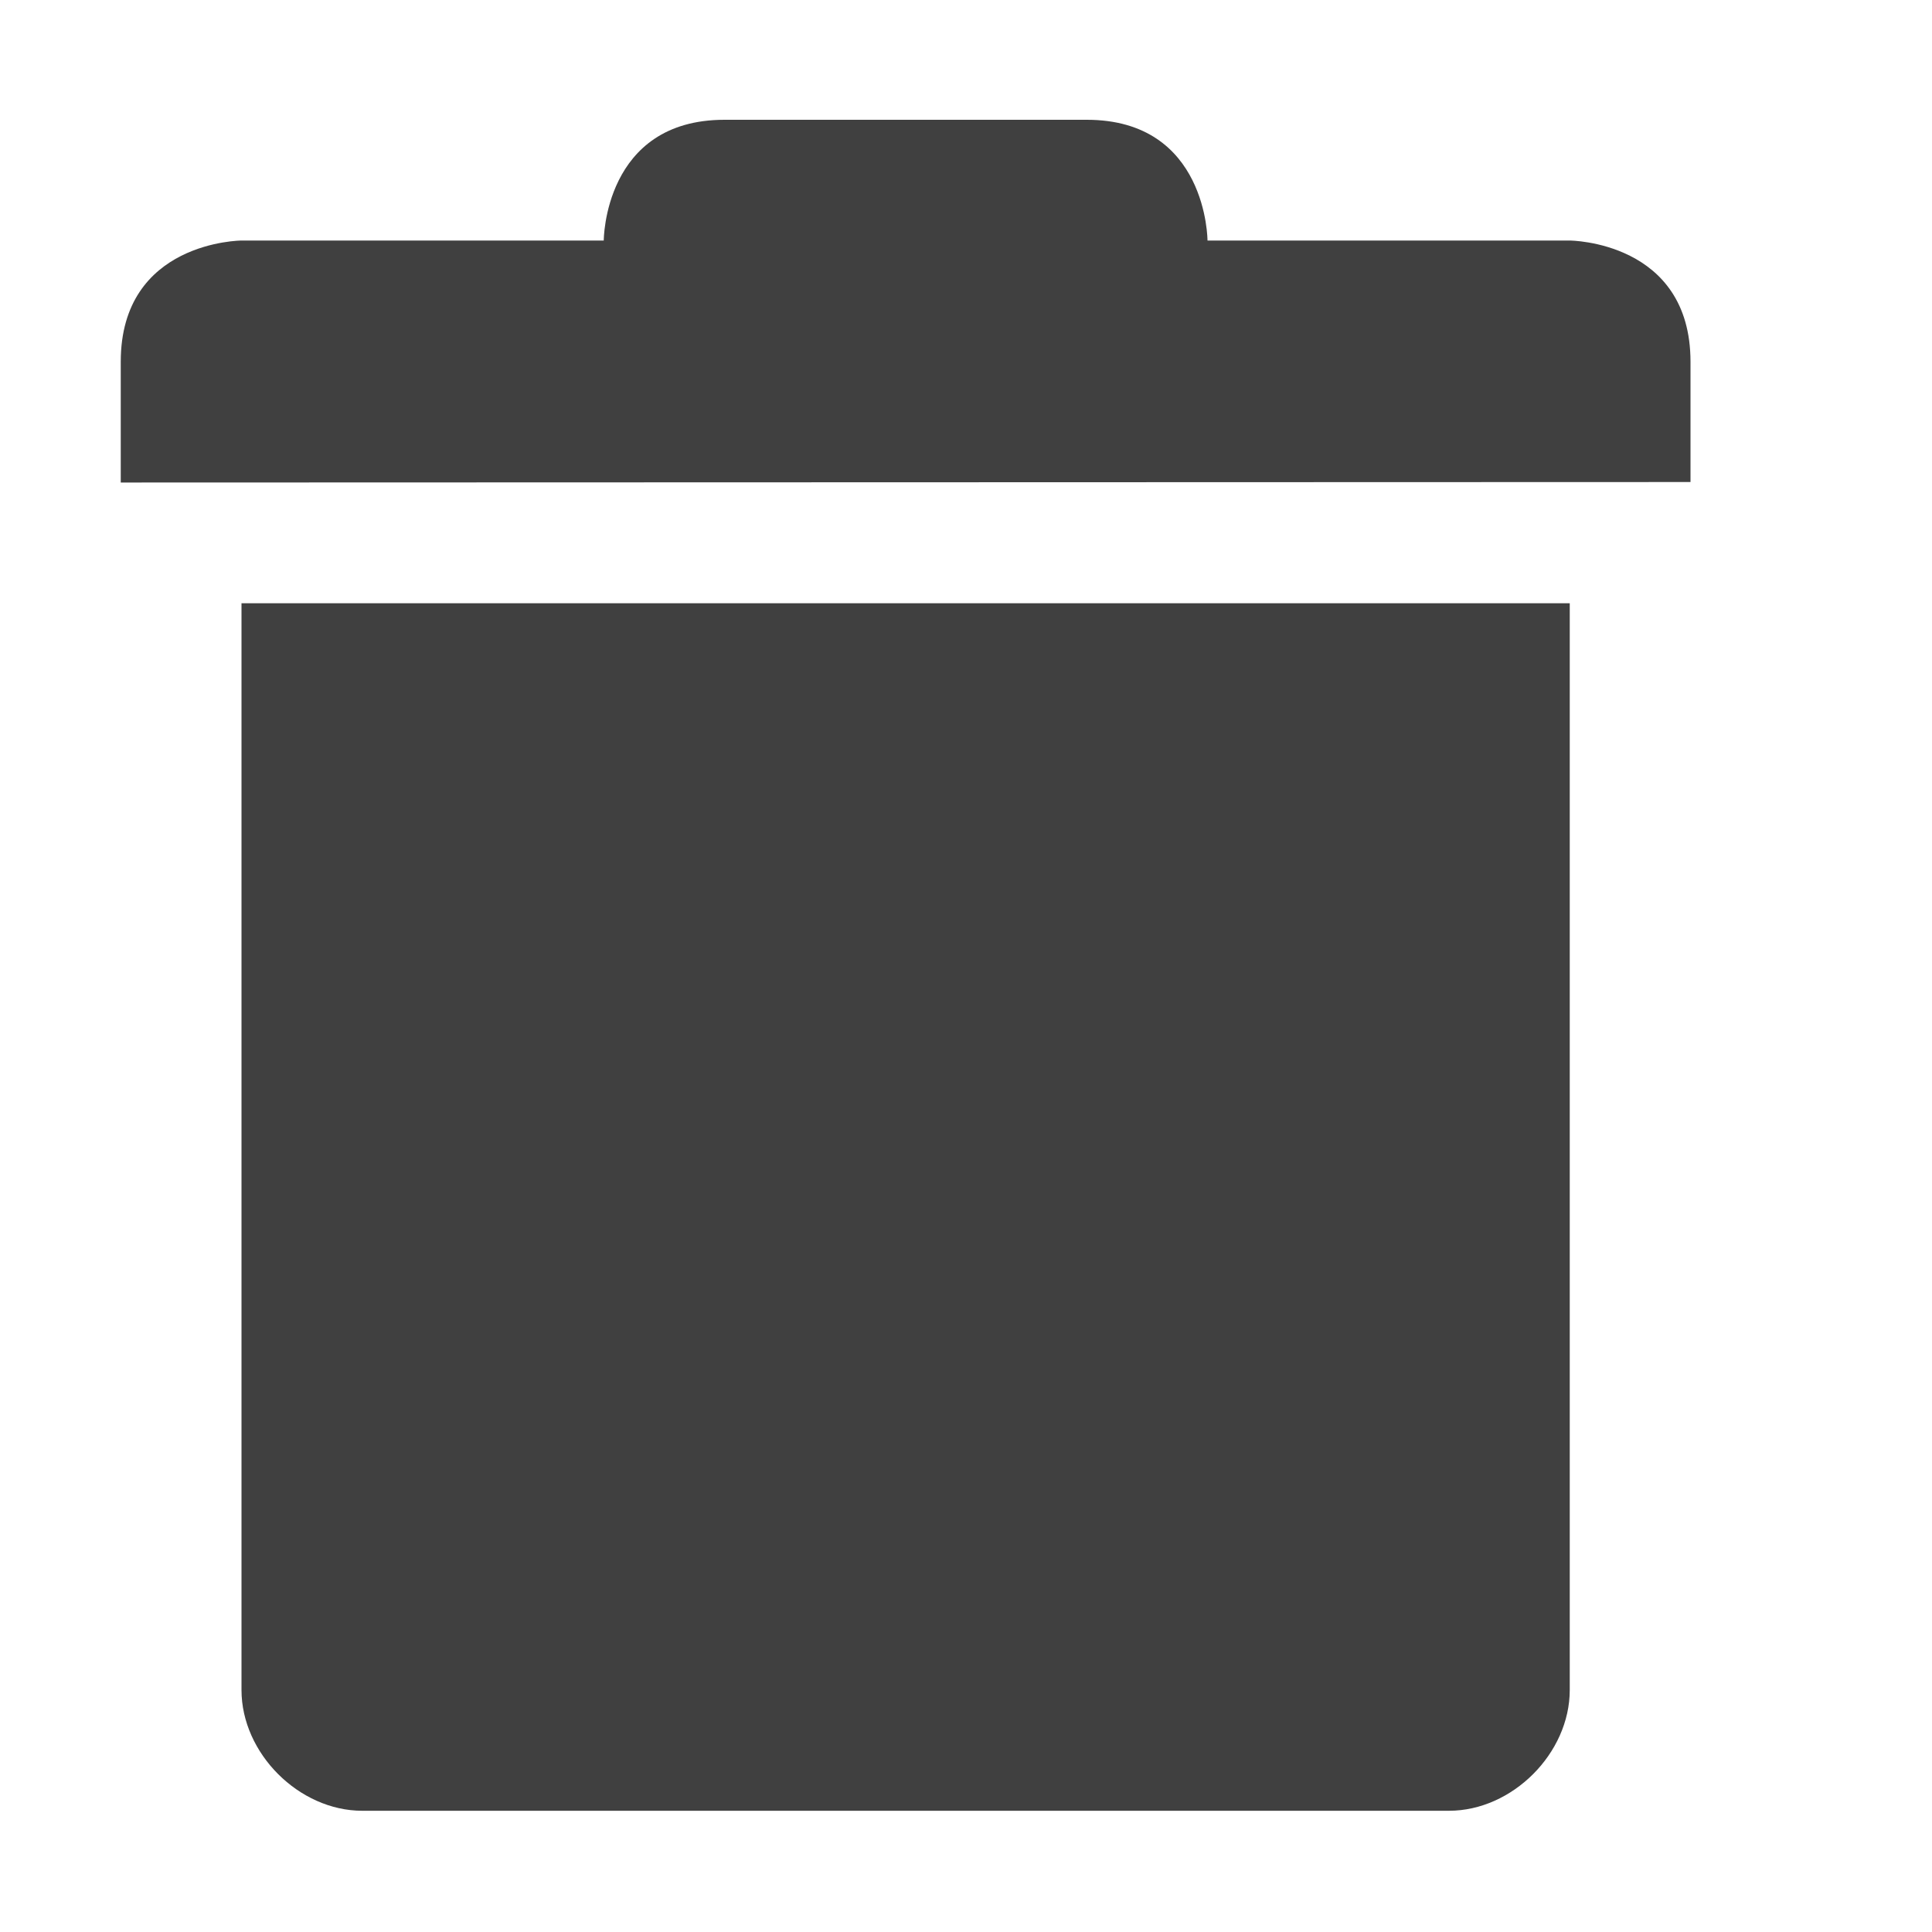
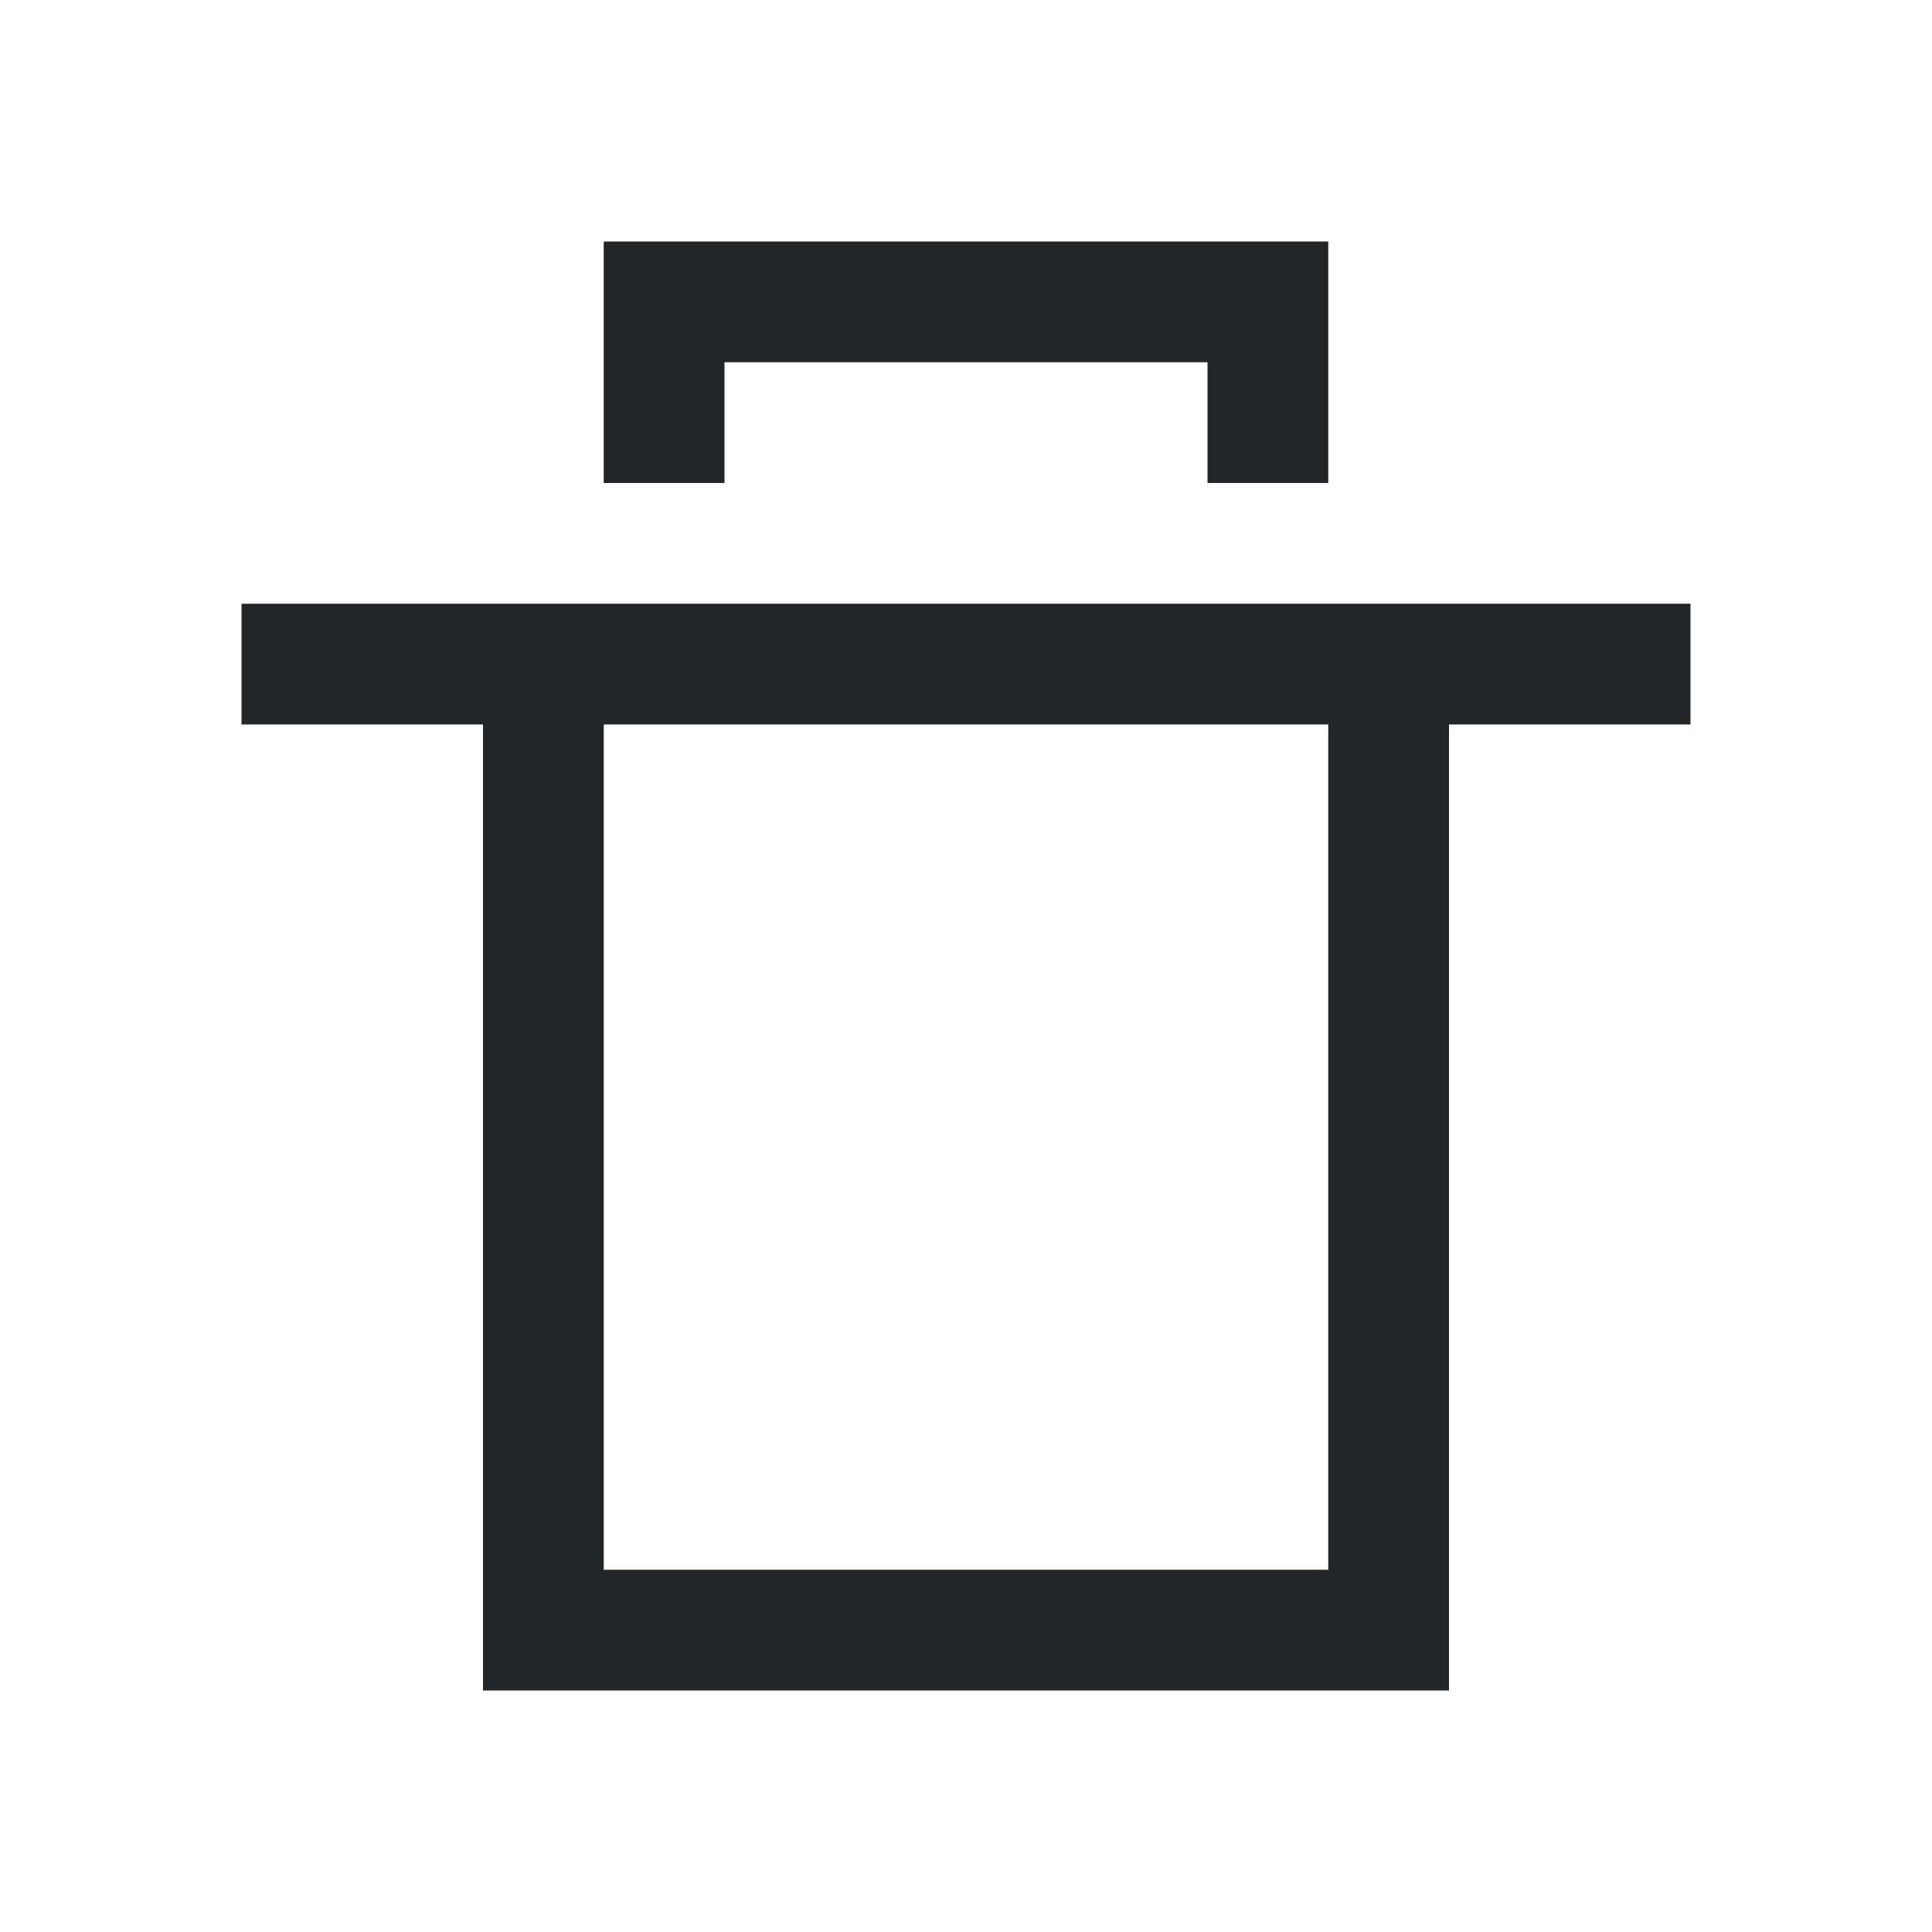
<svg xmlns="http://www.w3.org/2000/svg" width="16" height="16" viewBox="0 0 16 16">
  <defs>
    <style id="current-color-scheme" type="text/css">
-    .ColorScheme-Text { color:#404040; } .ColorScheme-Highlight { color:#5294e2; }
+    .ColorScheme-Text { color:#232629; }
  </style>
  </defs>
-   <path style="fill:currentColor" class="ColorScheme-Text" d="M 6 0.992 C 5 0.992 5 1.992 5 1.992 L 2 1.992 C 2 1.992 1 1.996 1 2.996 L 1 3.996 L 14 3.992 L 14 2.996 C 14 1.996 13 1.992 13 1.992 L 10 1.992 C 10 1.992 10 0.992 9 0.992 L 6 0.992 z M 2 4.996 L 2 13.996 C 2 14.52 2.476 14.996 3 14.996 L 12 14.996 C 12.524 14.996 13 14.52 13 13.996 L 13 4.996 L 2 4.996 z" />
+   <path style="fill:currentColor" class="ColorScheme-Text" d="m5 2v2h1v-1h4v1h1v-2h-5zm-3 3v1h2v8h8v-8h2v-1zm3 1h6v7h-6z" />
</svg>
